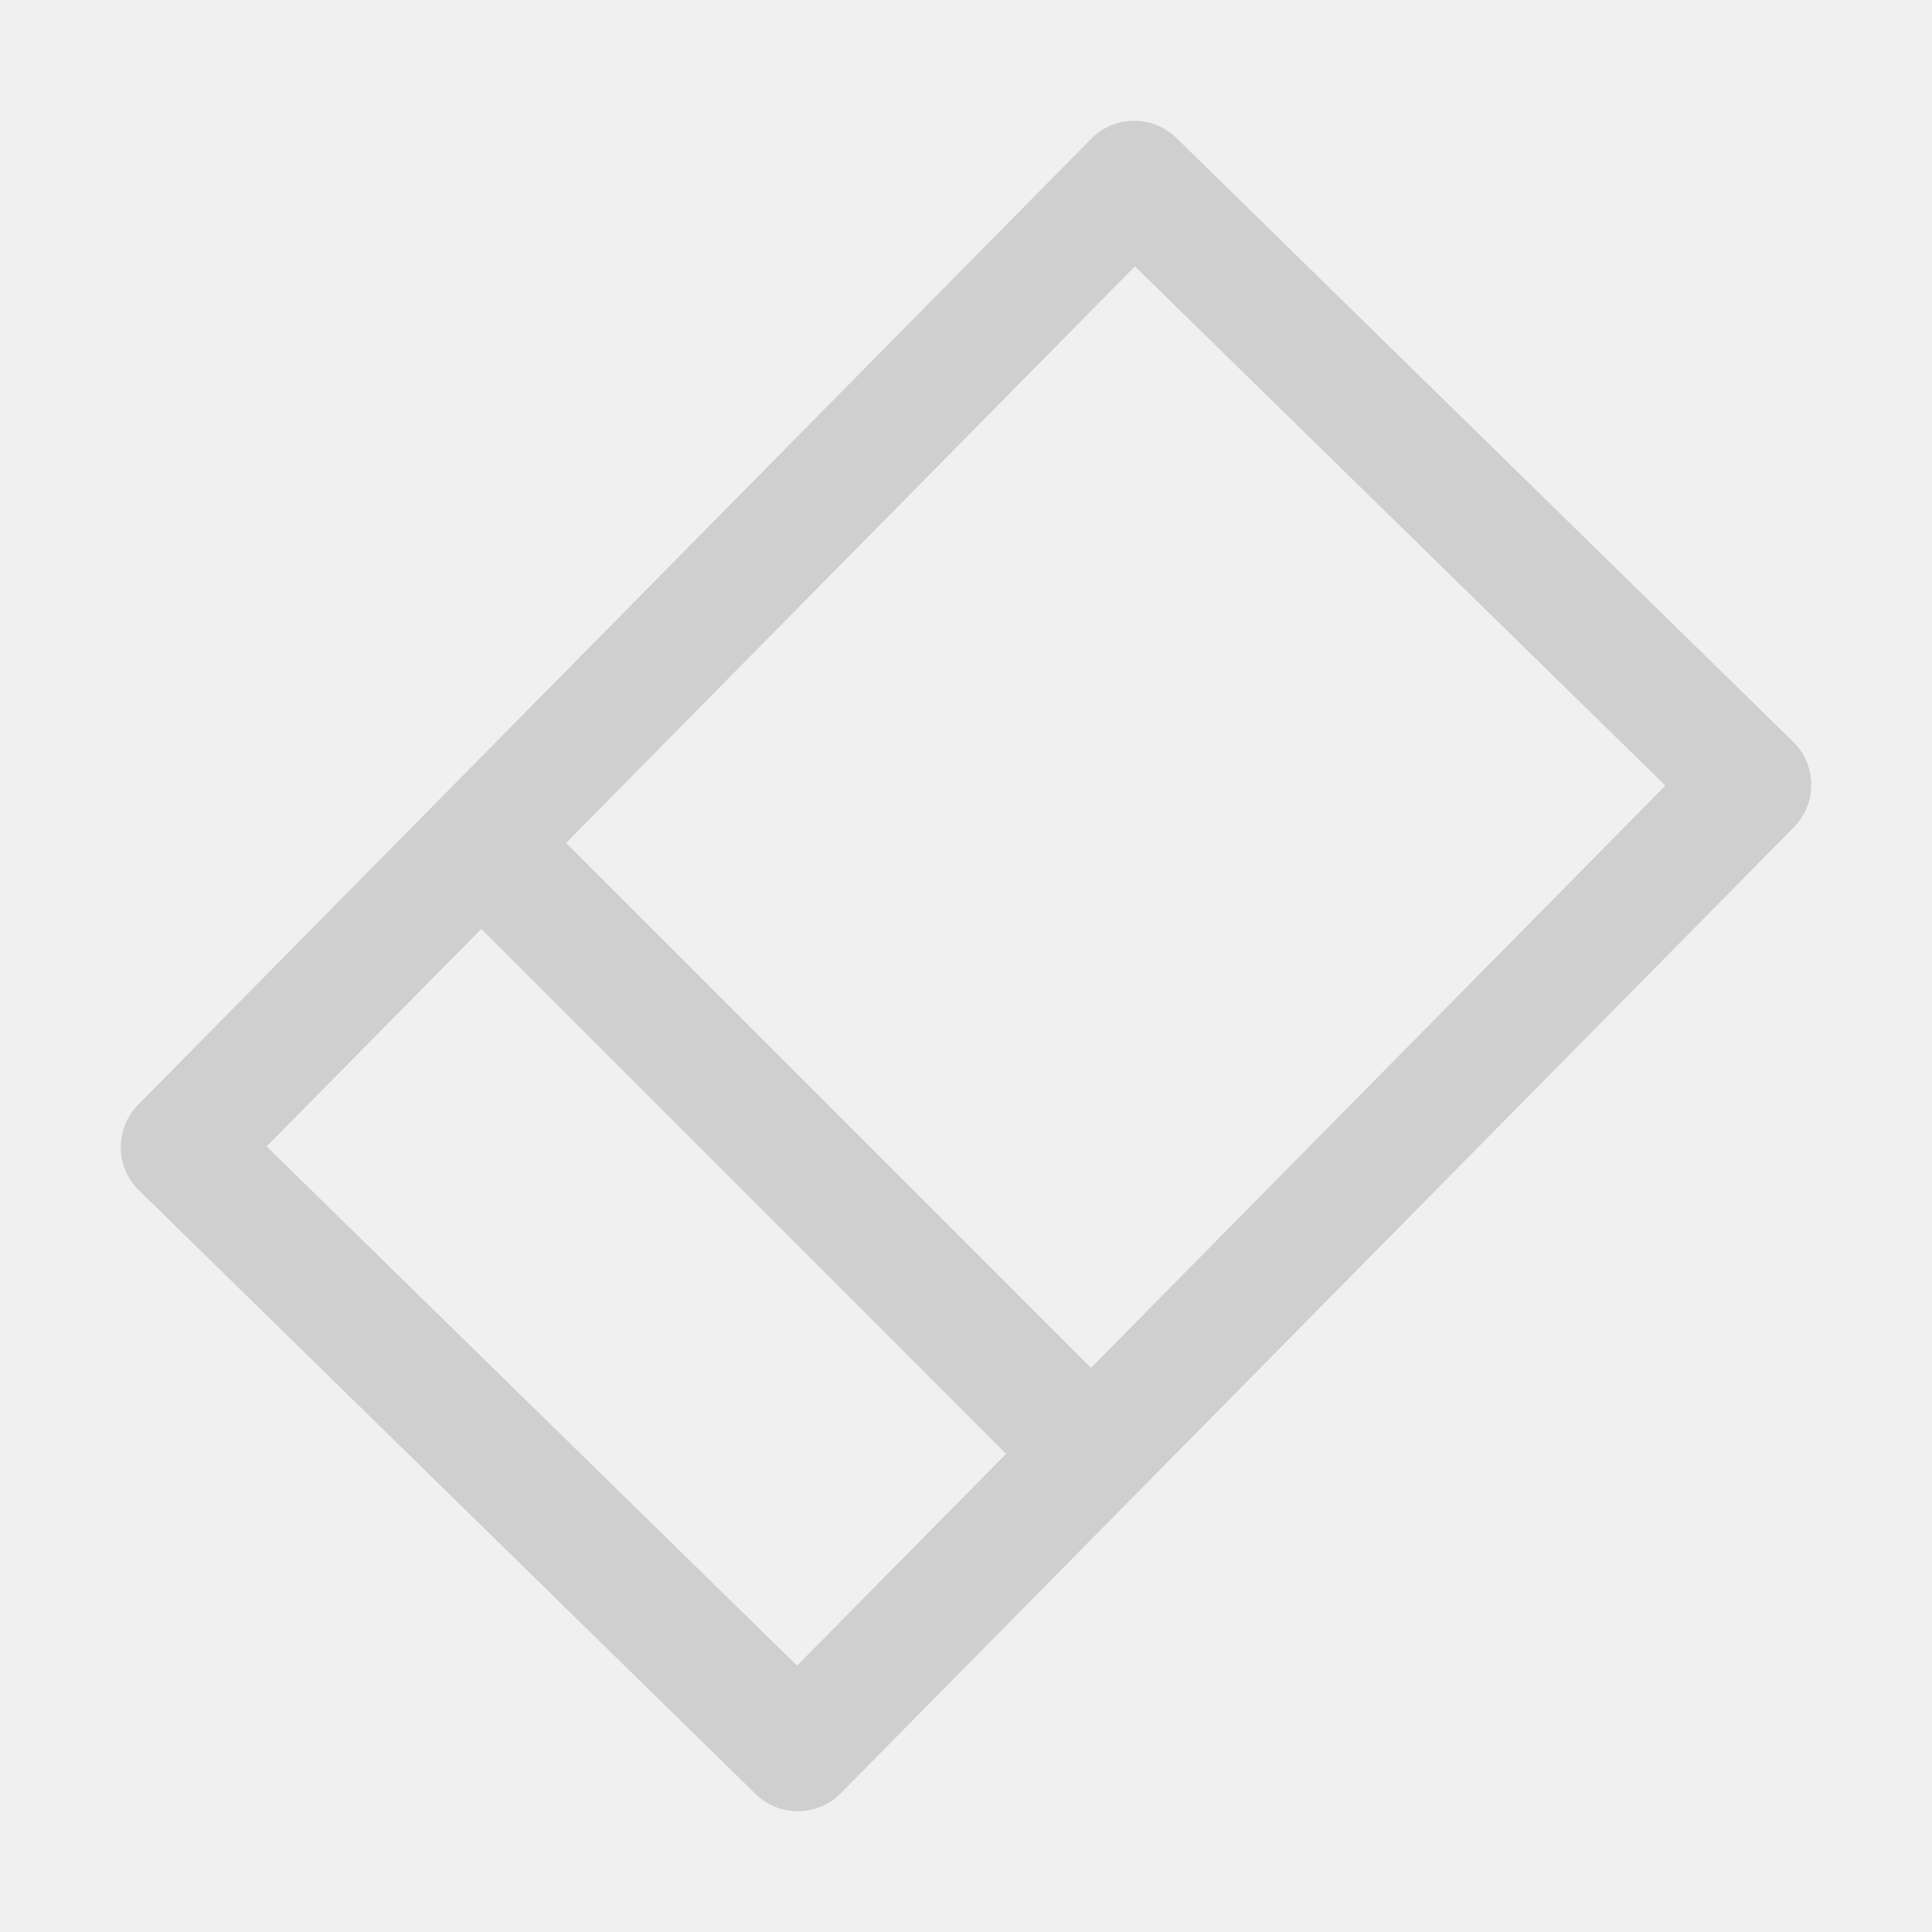
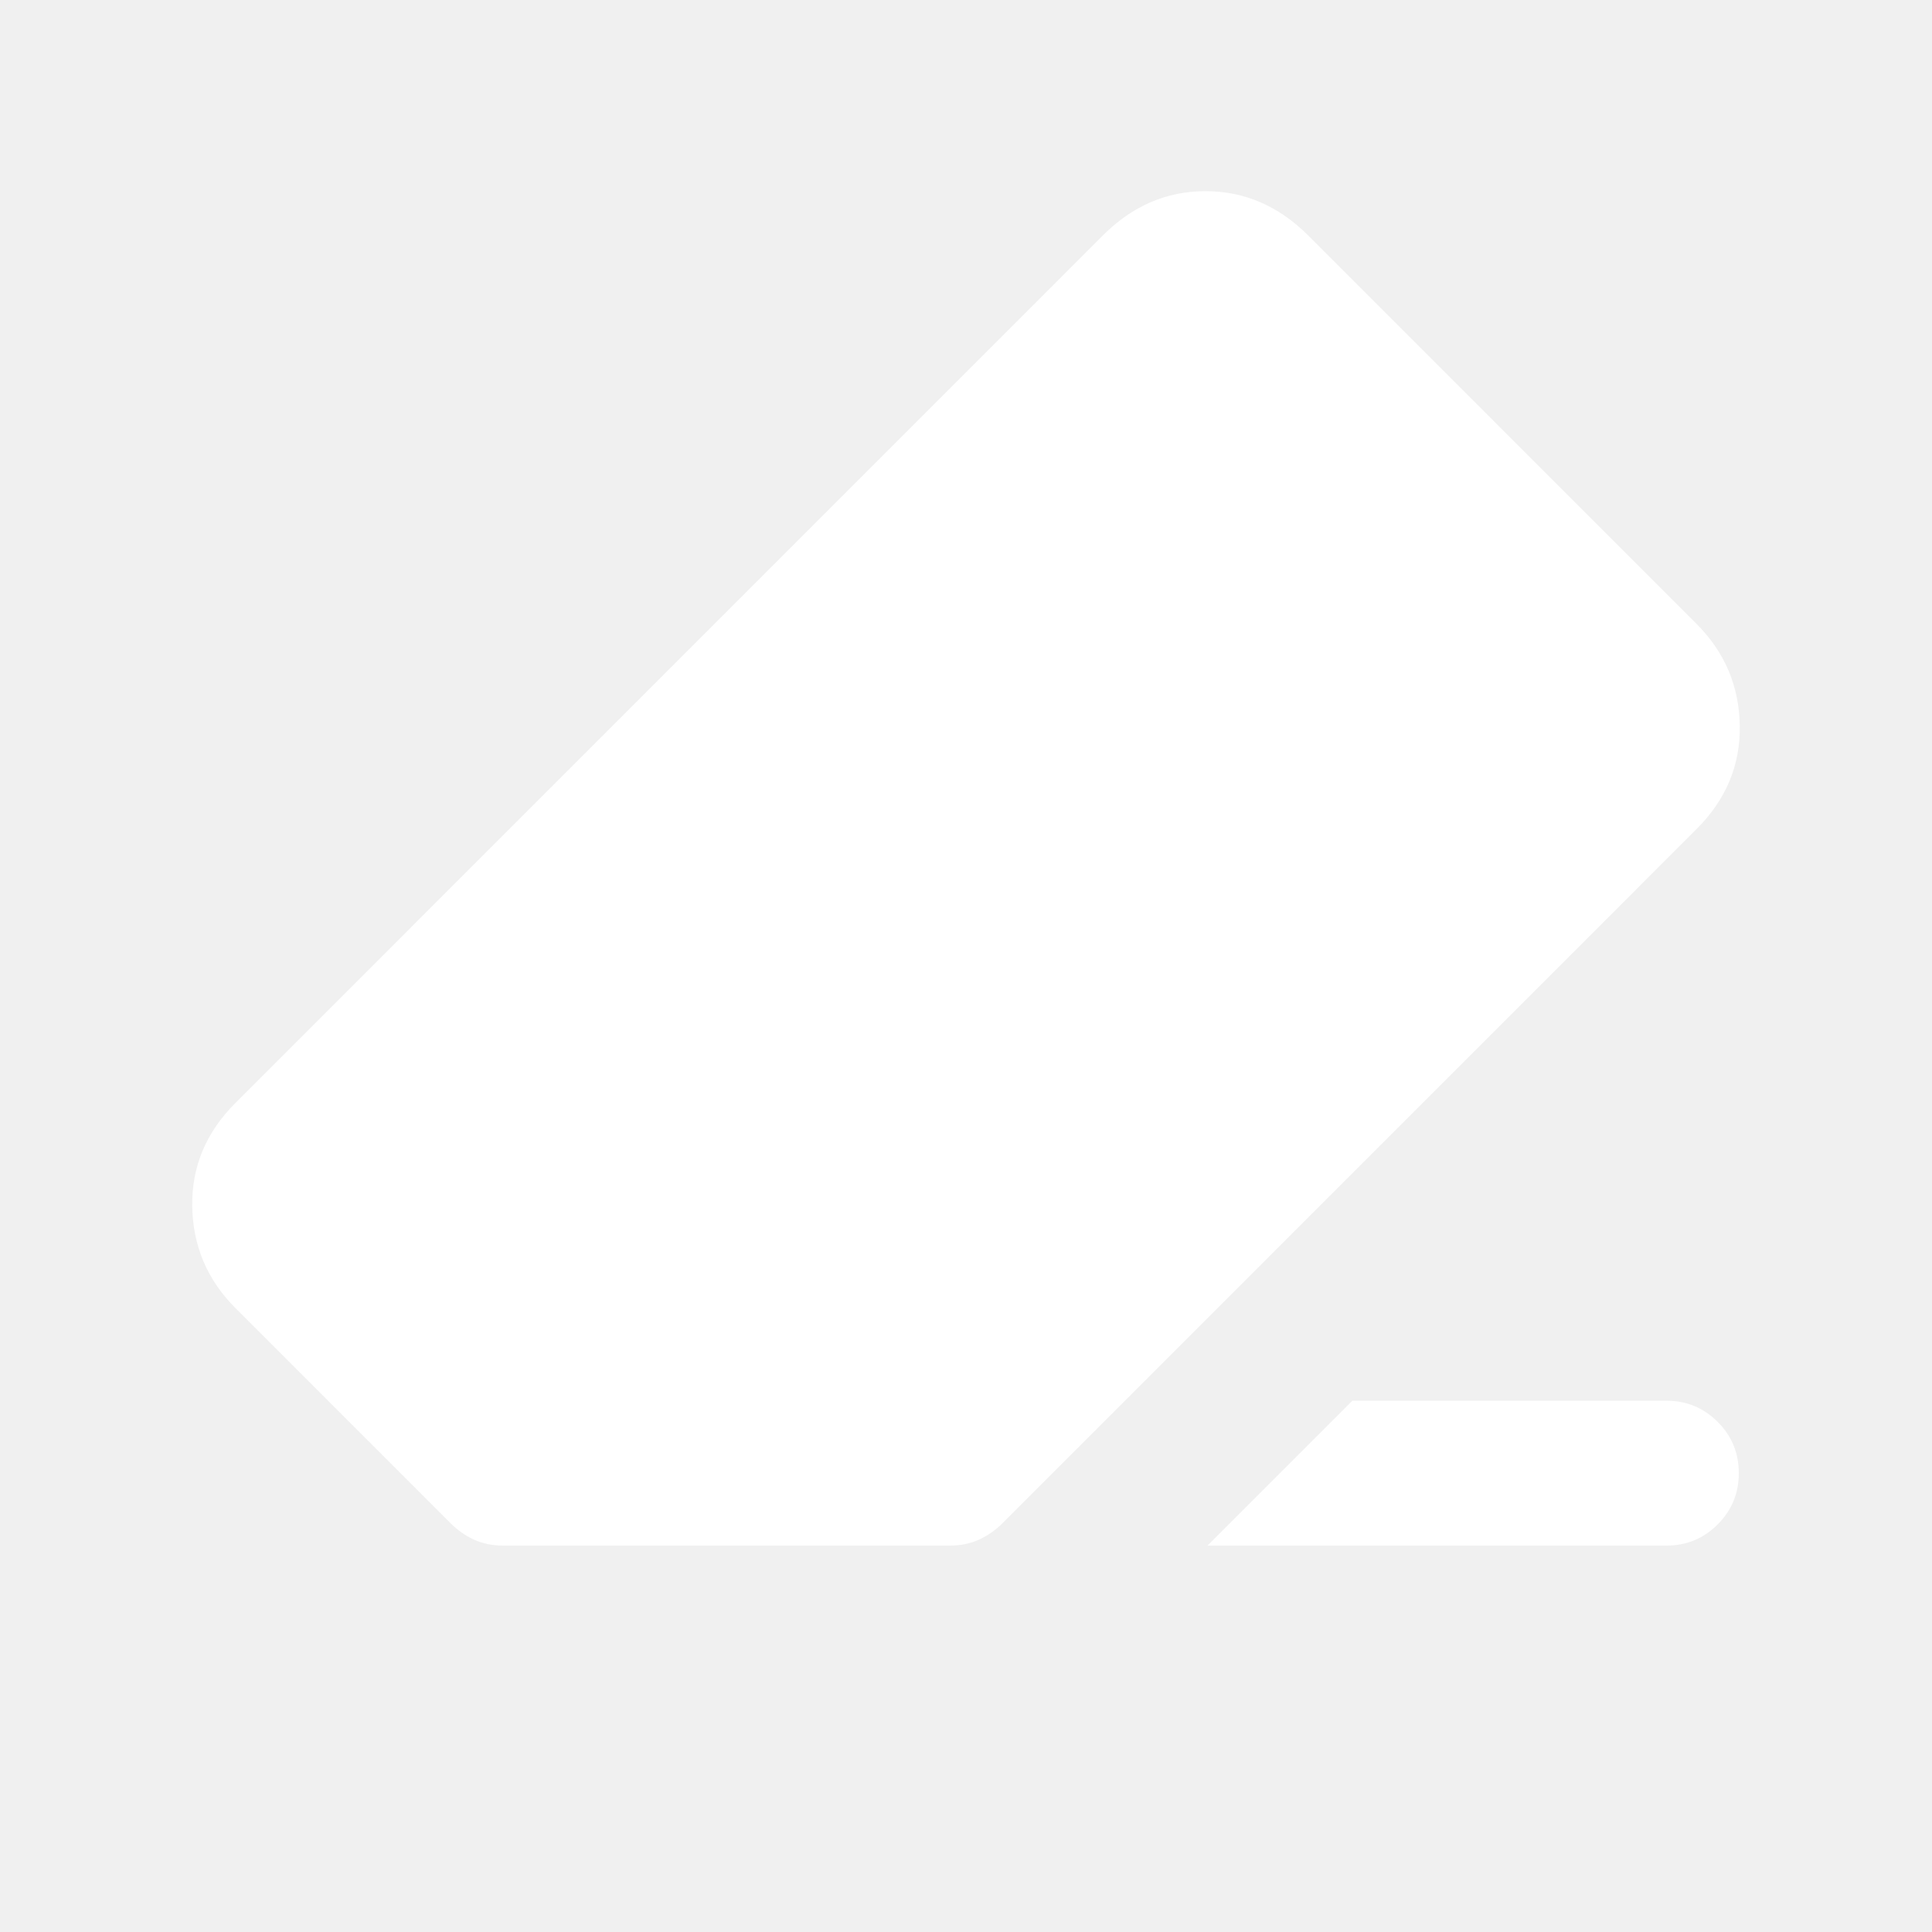
- <svg xmlns="http://www.w3.org/2000/svg" width="16" height="16" viewBox="0 0 16 16" fill="none">
-   <path fill-rule="evenodd" clip-rule="evenodd" d="M9.743 1.143C9.546 0.95 9.23 0.953 9.037 1.149L1.144 9.149C1.051 9.243 0.999 9.371 1 9.504C1.001 9.637 1.055 9.764 1.15 9.857L6.257 14.857C6.454 15.05 6.77 15.047 6.963 14.851L14.856 6.851C14.949 6.757 15.001 6.629 15 6.496C14.999 6.363 14.945 6.236 14.85 6.143L9.743 1.143ZM4.688 6.981L9.399 2.206L13.792 6.506L9.035 11.328L4.688 6.981ZM3.986 7.693L2.208 9.494L6.601 13.794L8.332 12.04L3.986 7.693Z" fill="#CFCFCF" />
+ <svg xmlns="http://www.w3.org/2000/svg" width="20" height="20" viewBox="0 0 20 20" fill="none">
+   <path d="M14 14.5H17.25C17.458 14.5 17.635 14.573 17.781 14.719C17.927 14.864 18 15.042 18 15.25C18 15.458 17.927 15.635 17.781 15.781C17.635 15.927 17.458 16 17.25 16H12.5L14 14.5ZM5.208 16C5.097 16 4.997 15.979 4.906 15.938C4.816 15.896 4.736 15.84 4.667 15.771L2.438 13.542C2.146 13.25 1.997 12.899 1.99 12.489C1.983 12.08 2.132 11.722 2.438 11.417L11.417 2.437C11.722 2.132 12.076 1.979 12.479 1.979C12.882 1.979 13.236 2.132 13.542 2.437L17.562 6.458C17.854 6.75 18.003 7.101 18.01 7.51C18.017 7.92 17.868 8.278 17.562 8.583L10.375 15.771C10.306 15.84 10.226 15.896 10.135 15.938C10.045 15.979 9.944 16 9.833 16H5.208Z" fill="white" />
</svg>
